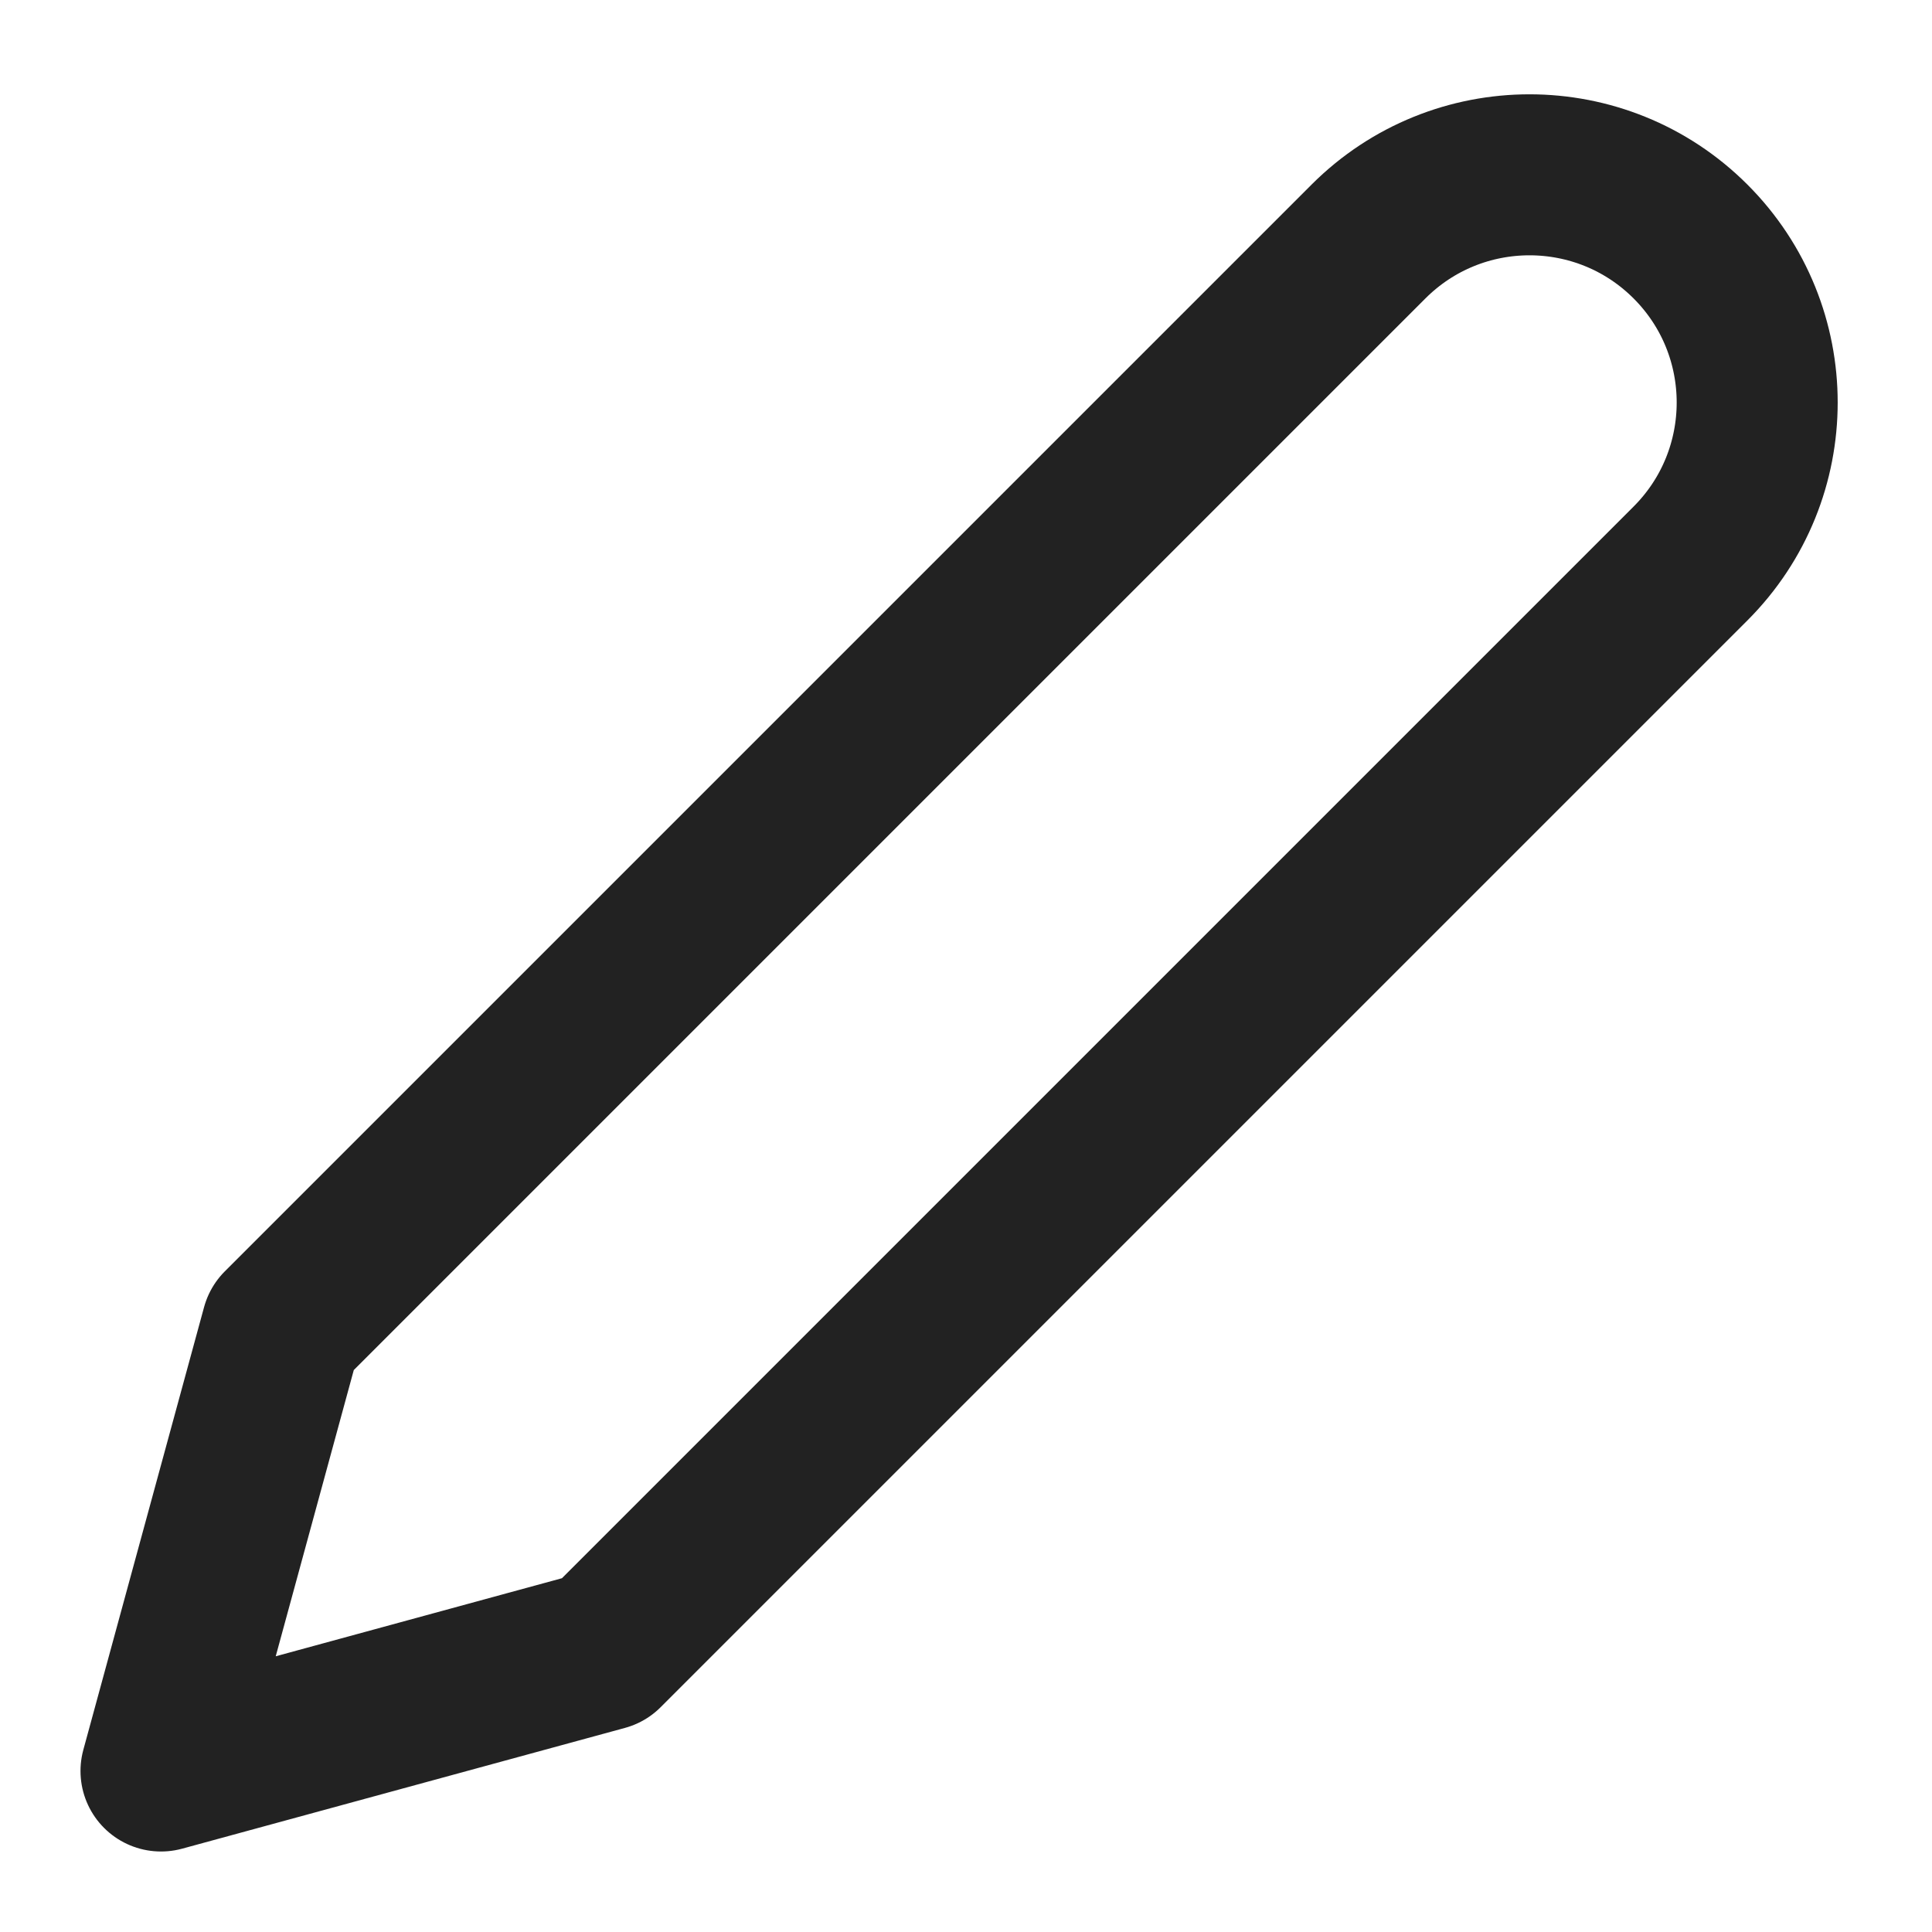
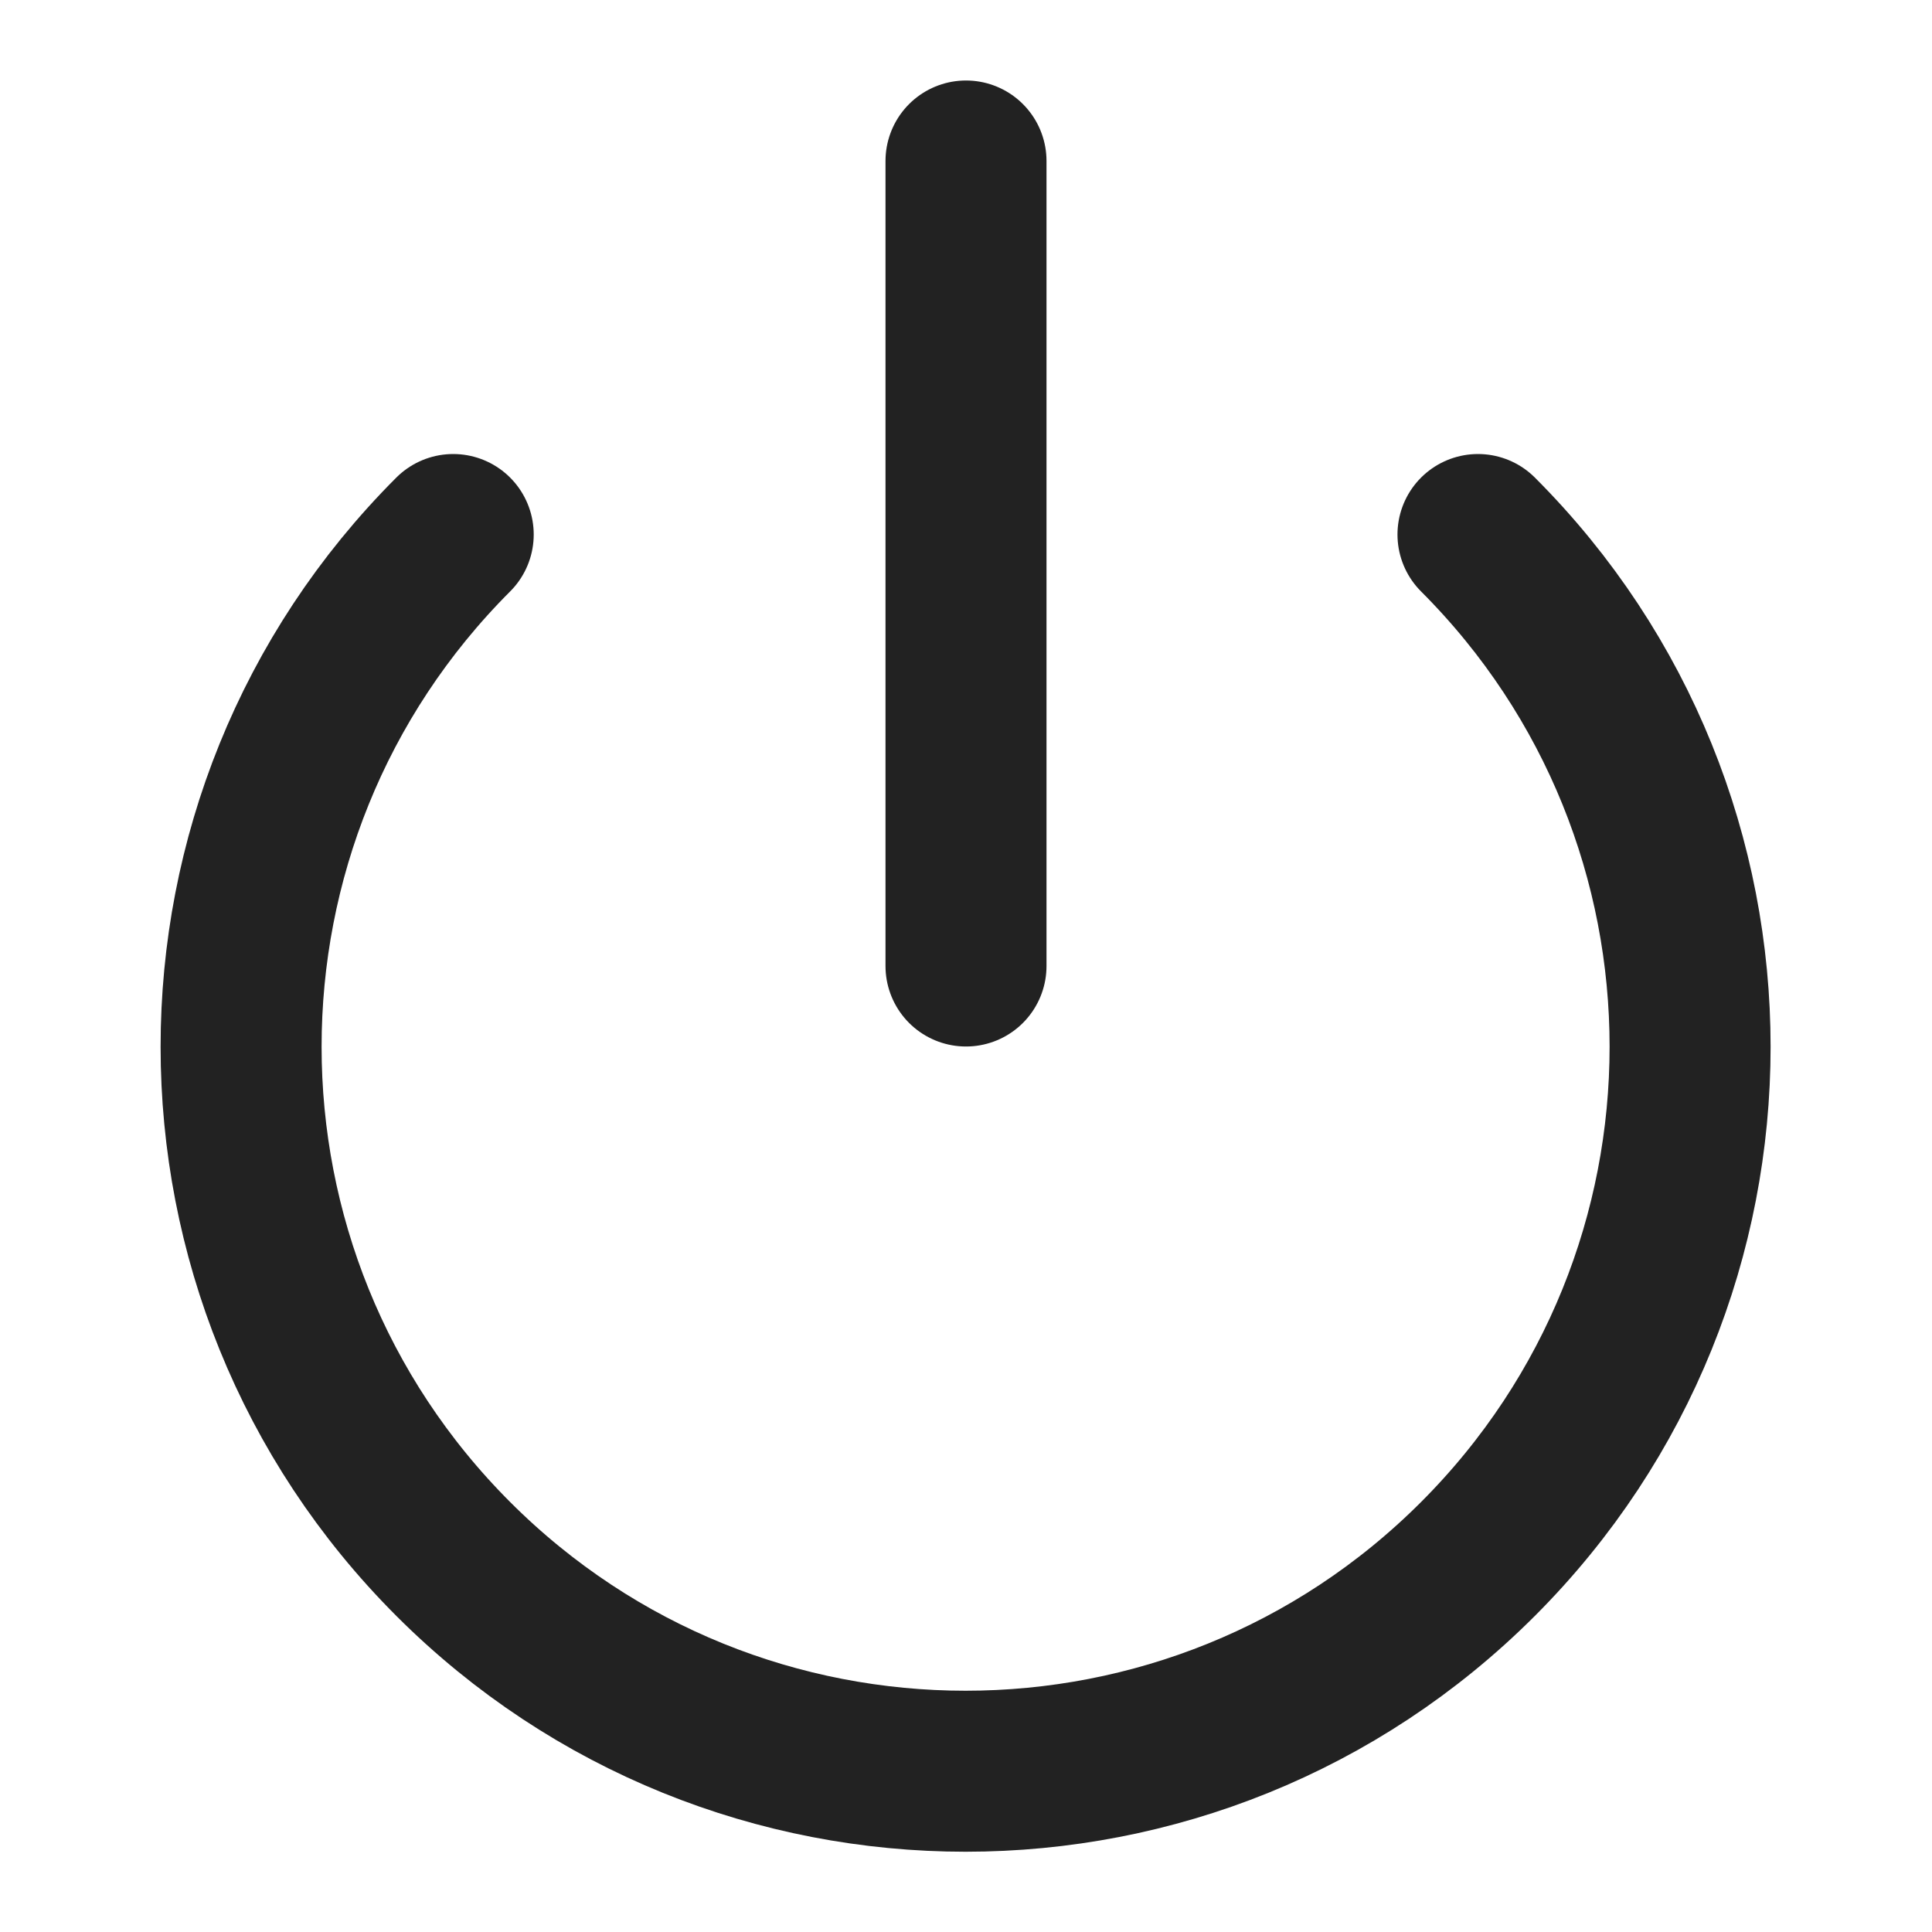
<svg xmlns="http://www.w3.org/2000/svg" width="24" height="24" viewBox="0 0 24 24" fill="none" stroke="#222222" stroke-width="2" stroke-linecap="round" stroke-linejoin="round">
-   <path d="M17 3a2.828 2.828 0 1 1 4 4L7.5 20.5 2 22l1.5-5.5L17 3z" />
+   <path d="M18.36 6.64a9 9 0 1 1-12.73 0" />
+   <line x1="12" y1="2" x2="12" y2="12" />
</svg>
